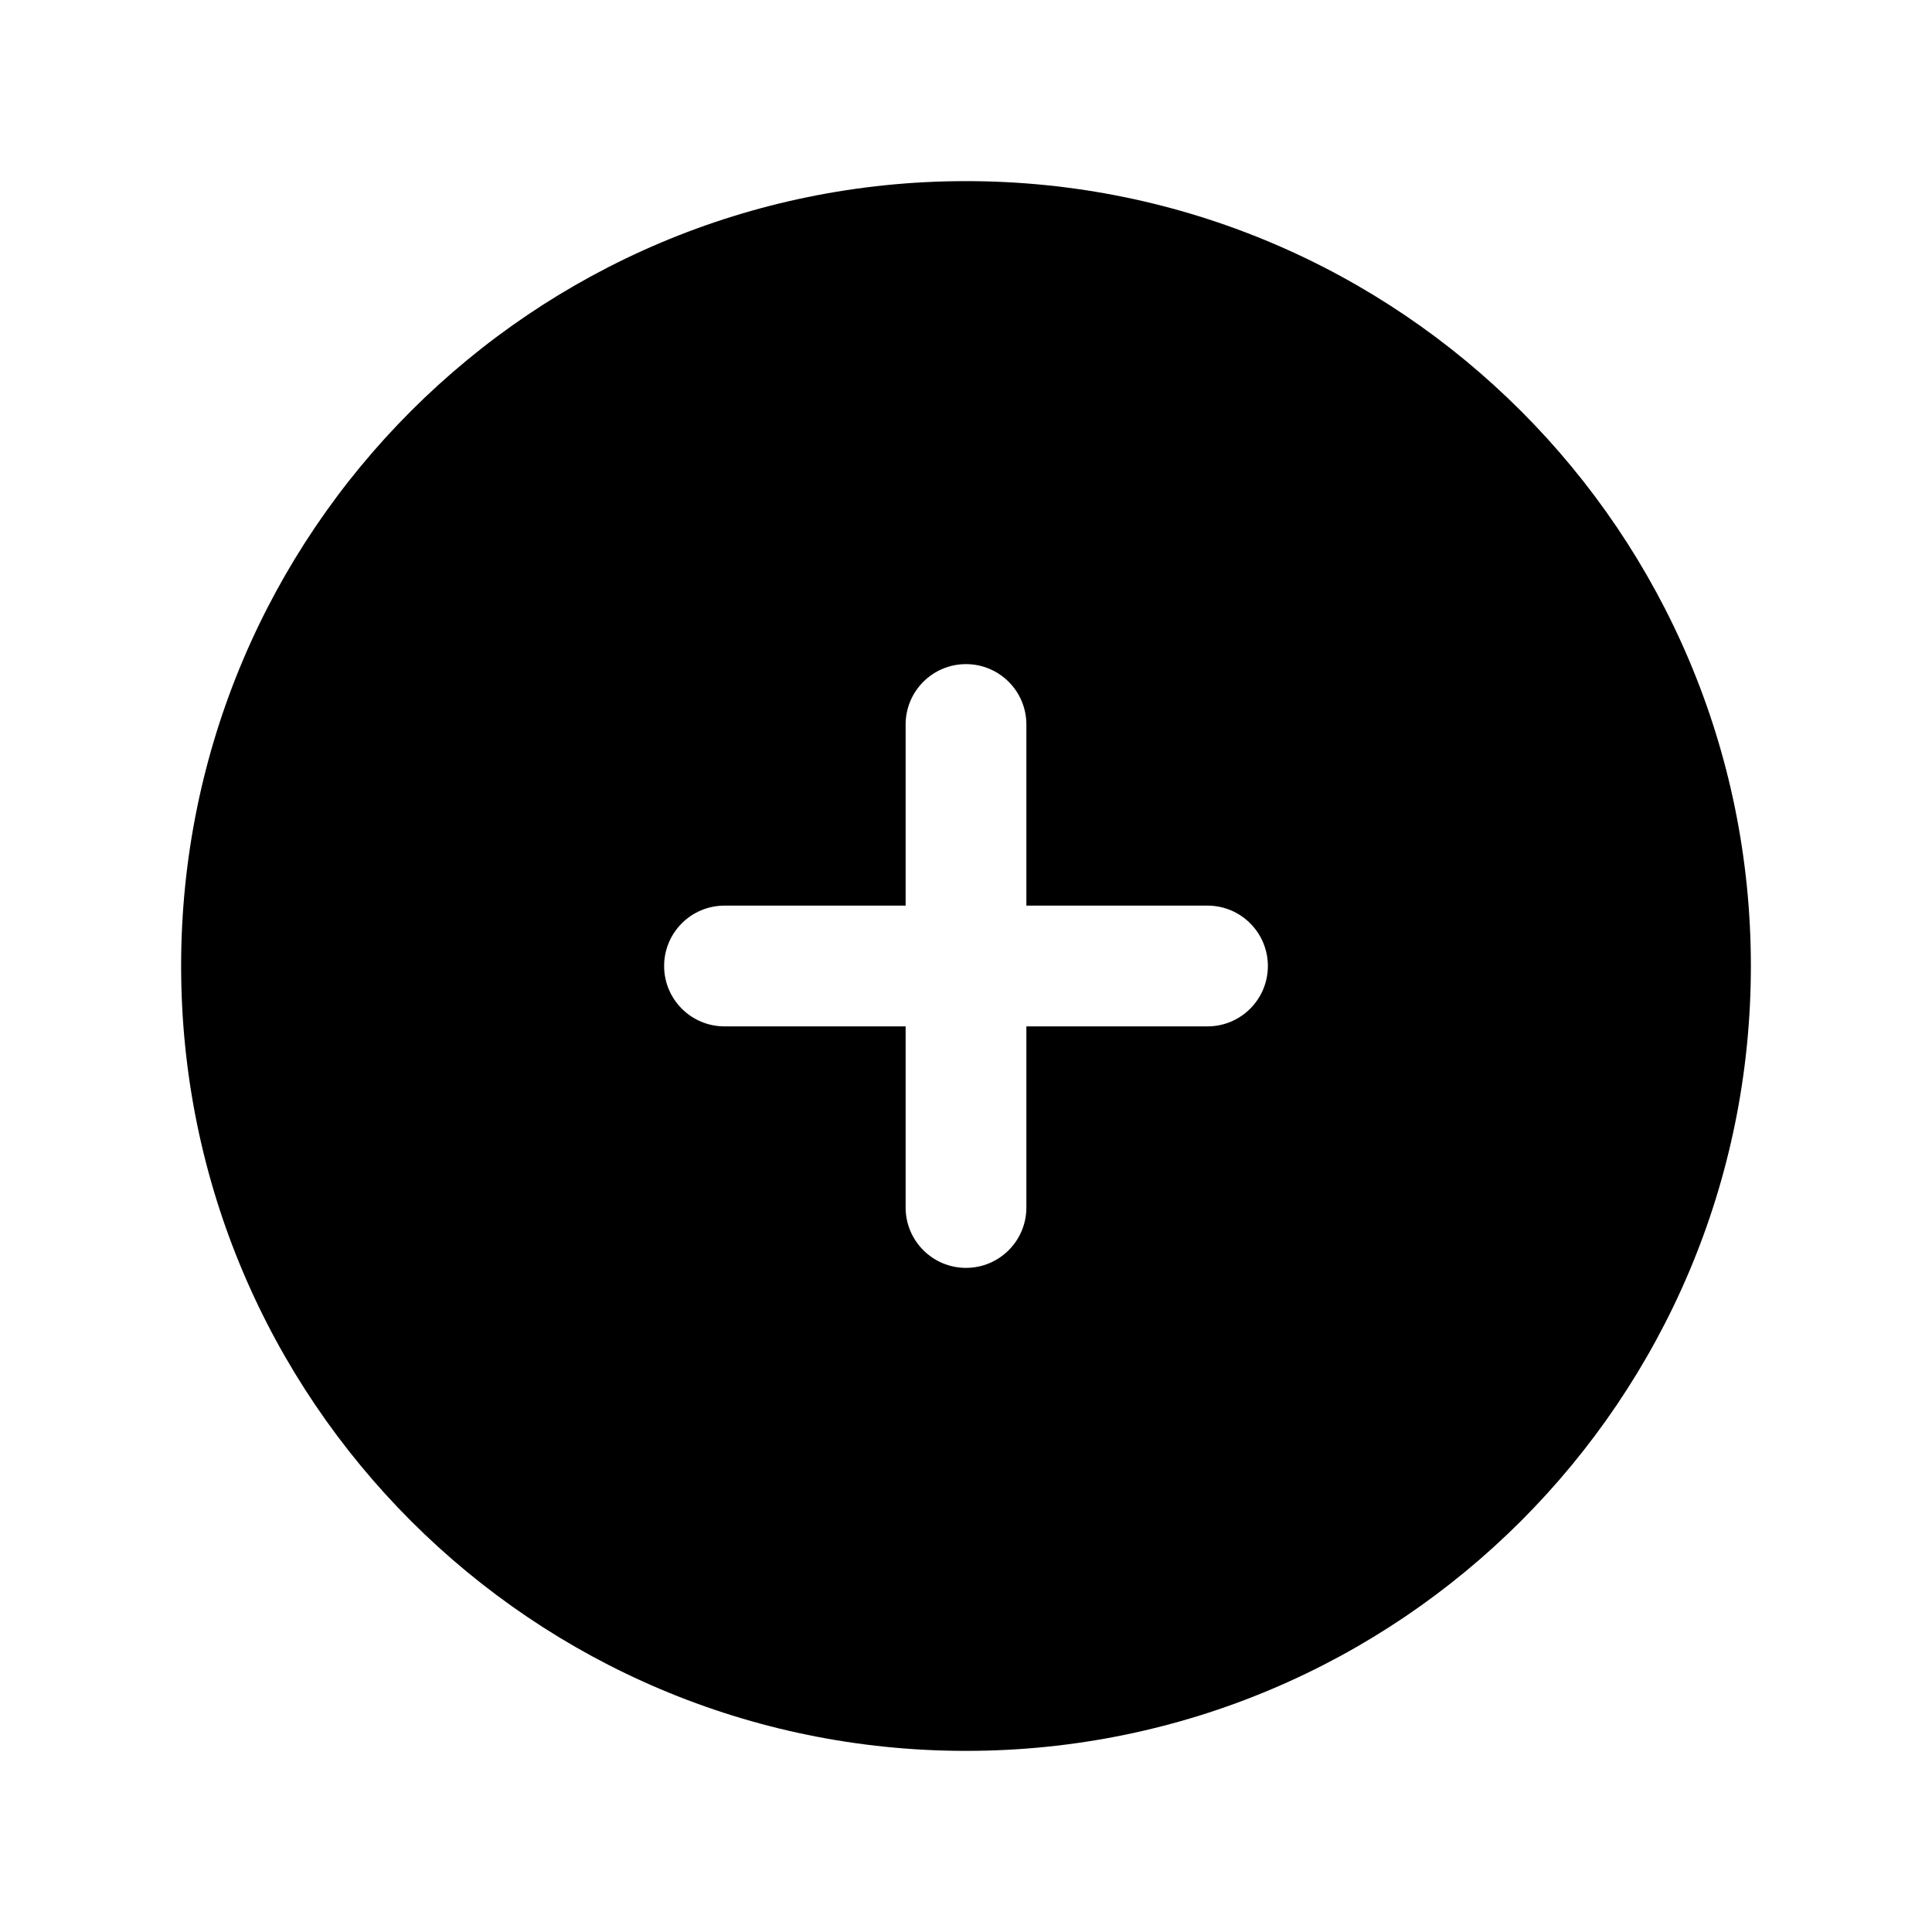
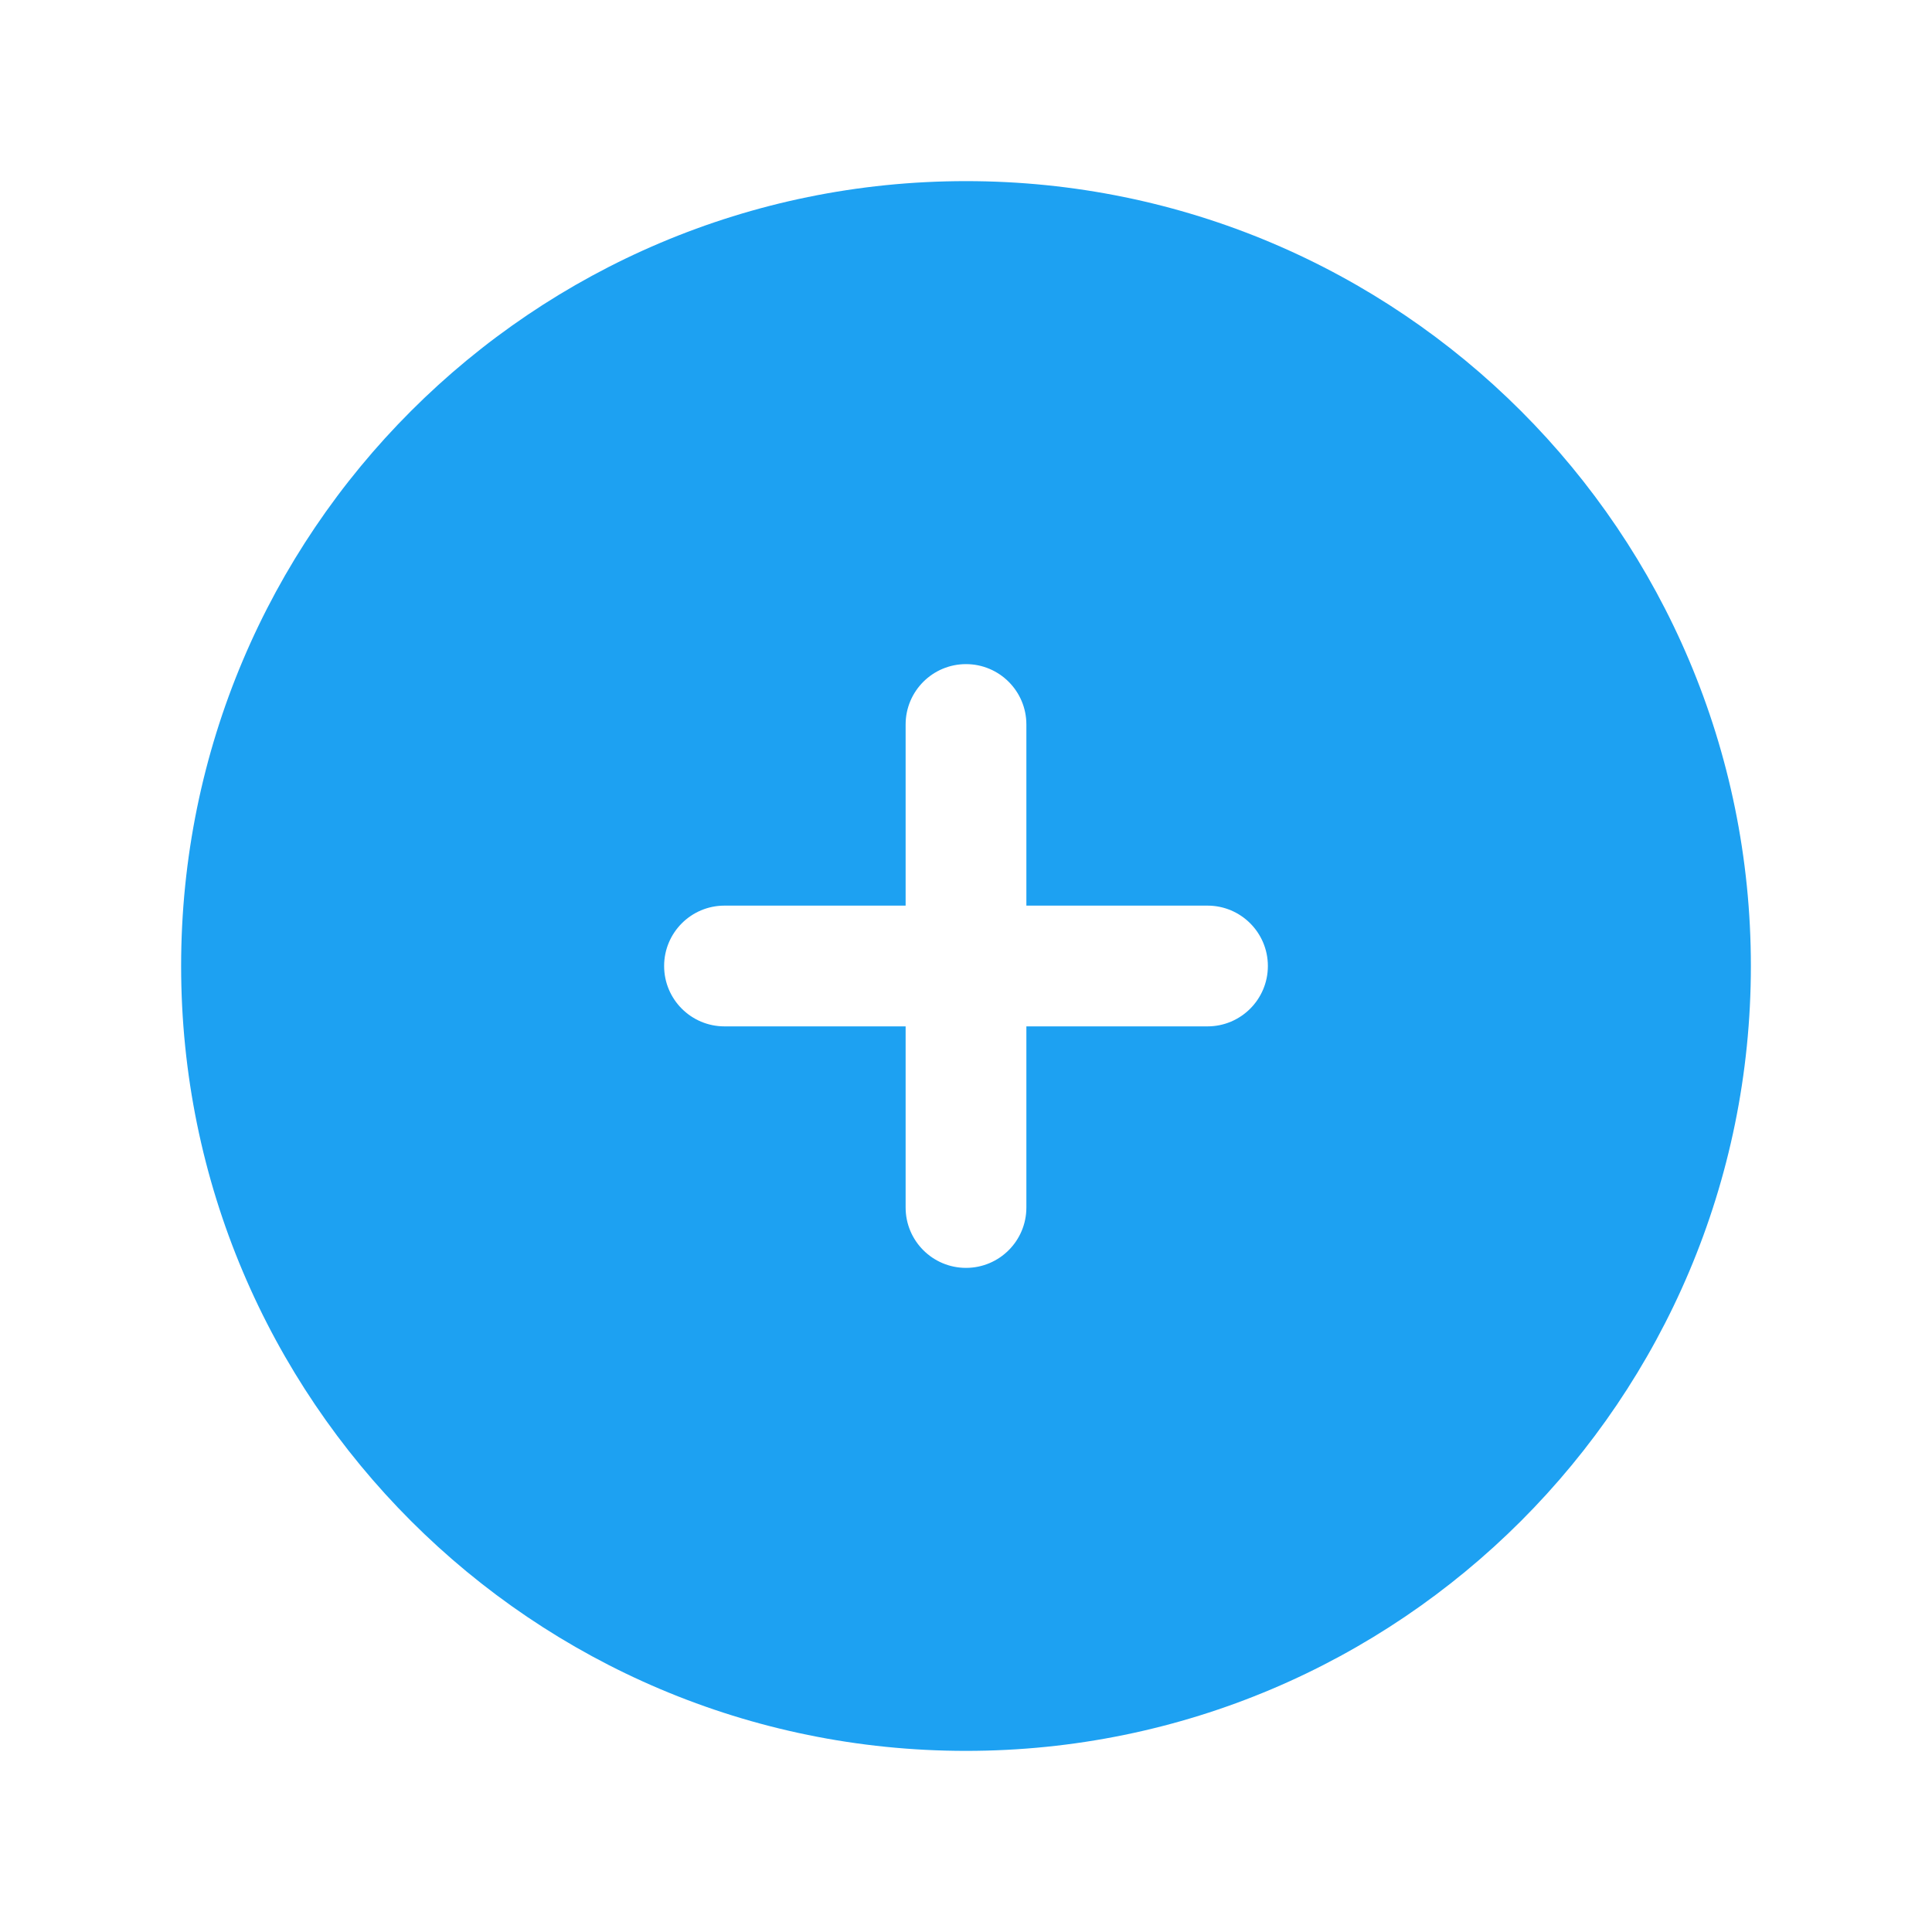
- <svg xmlns="http://www.w3.org/2000/svg" viewBox="0 0 24 24" fill="currentColor" class="size-6">
+ <svg xmlns="http://www.w3.org/2000/svg" viewBox="0 0 24 24" fill="#1da1f2" class="size-6">
  <path fill-rule="evenodd" d="M12 2.25c-5.385 0-9.75 4.365-9.75 9.75s4.365 9.75 9.75 9.75 9.75-4.365 9.75-9.75S17.385 2.25 12 2.25ZM12.75 9a.75.75 0 0 0-1.5 0v2.25H9a.75.75 0 0 0 0 1.5h2.25V15a.75.75 0 0 0 1.5 0v-2.25H15a.75.75 0 0 0 0-1.5h-2.25V9Z" clip-rule="evenodd" />
</svg>
